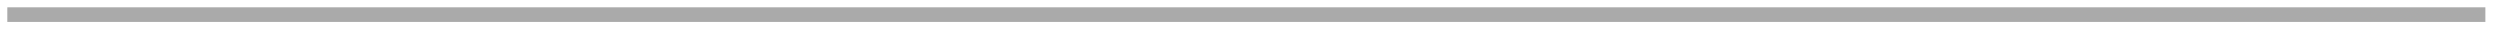
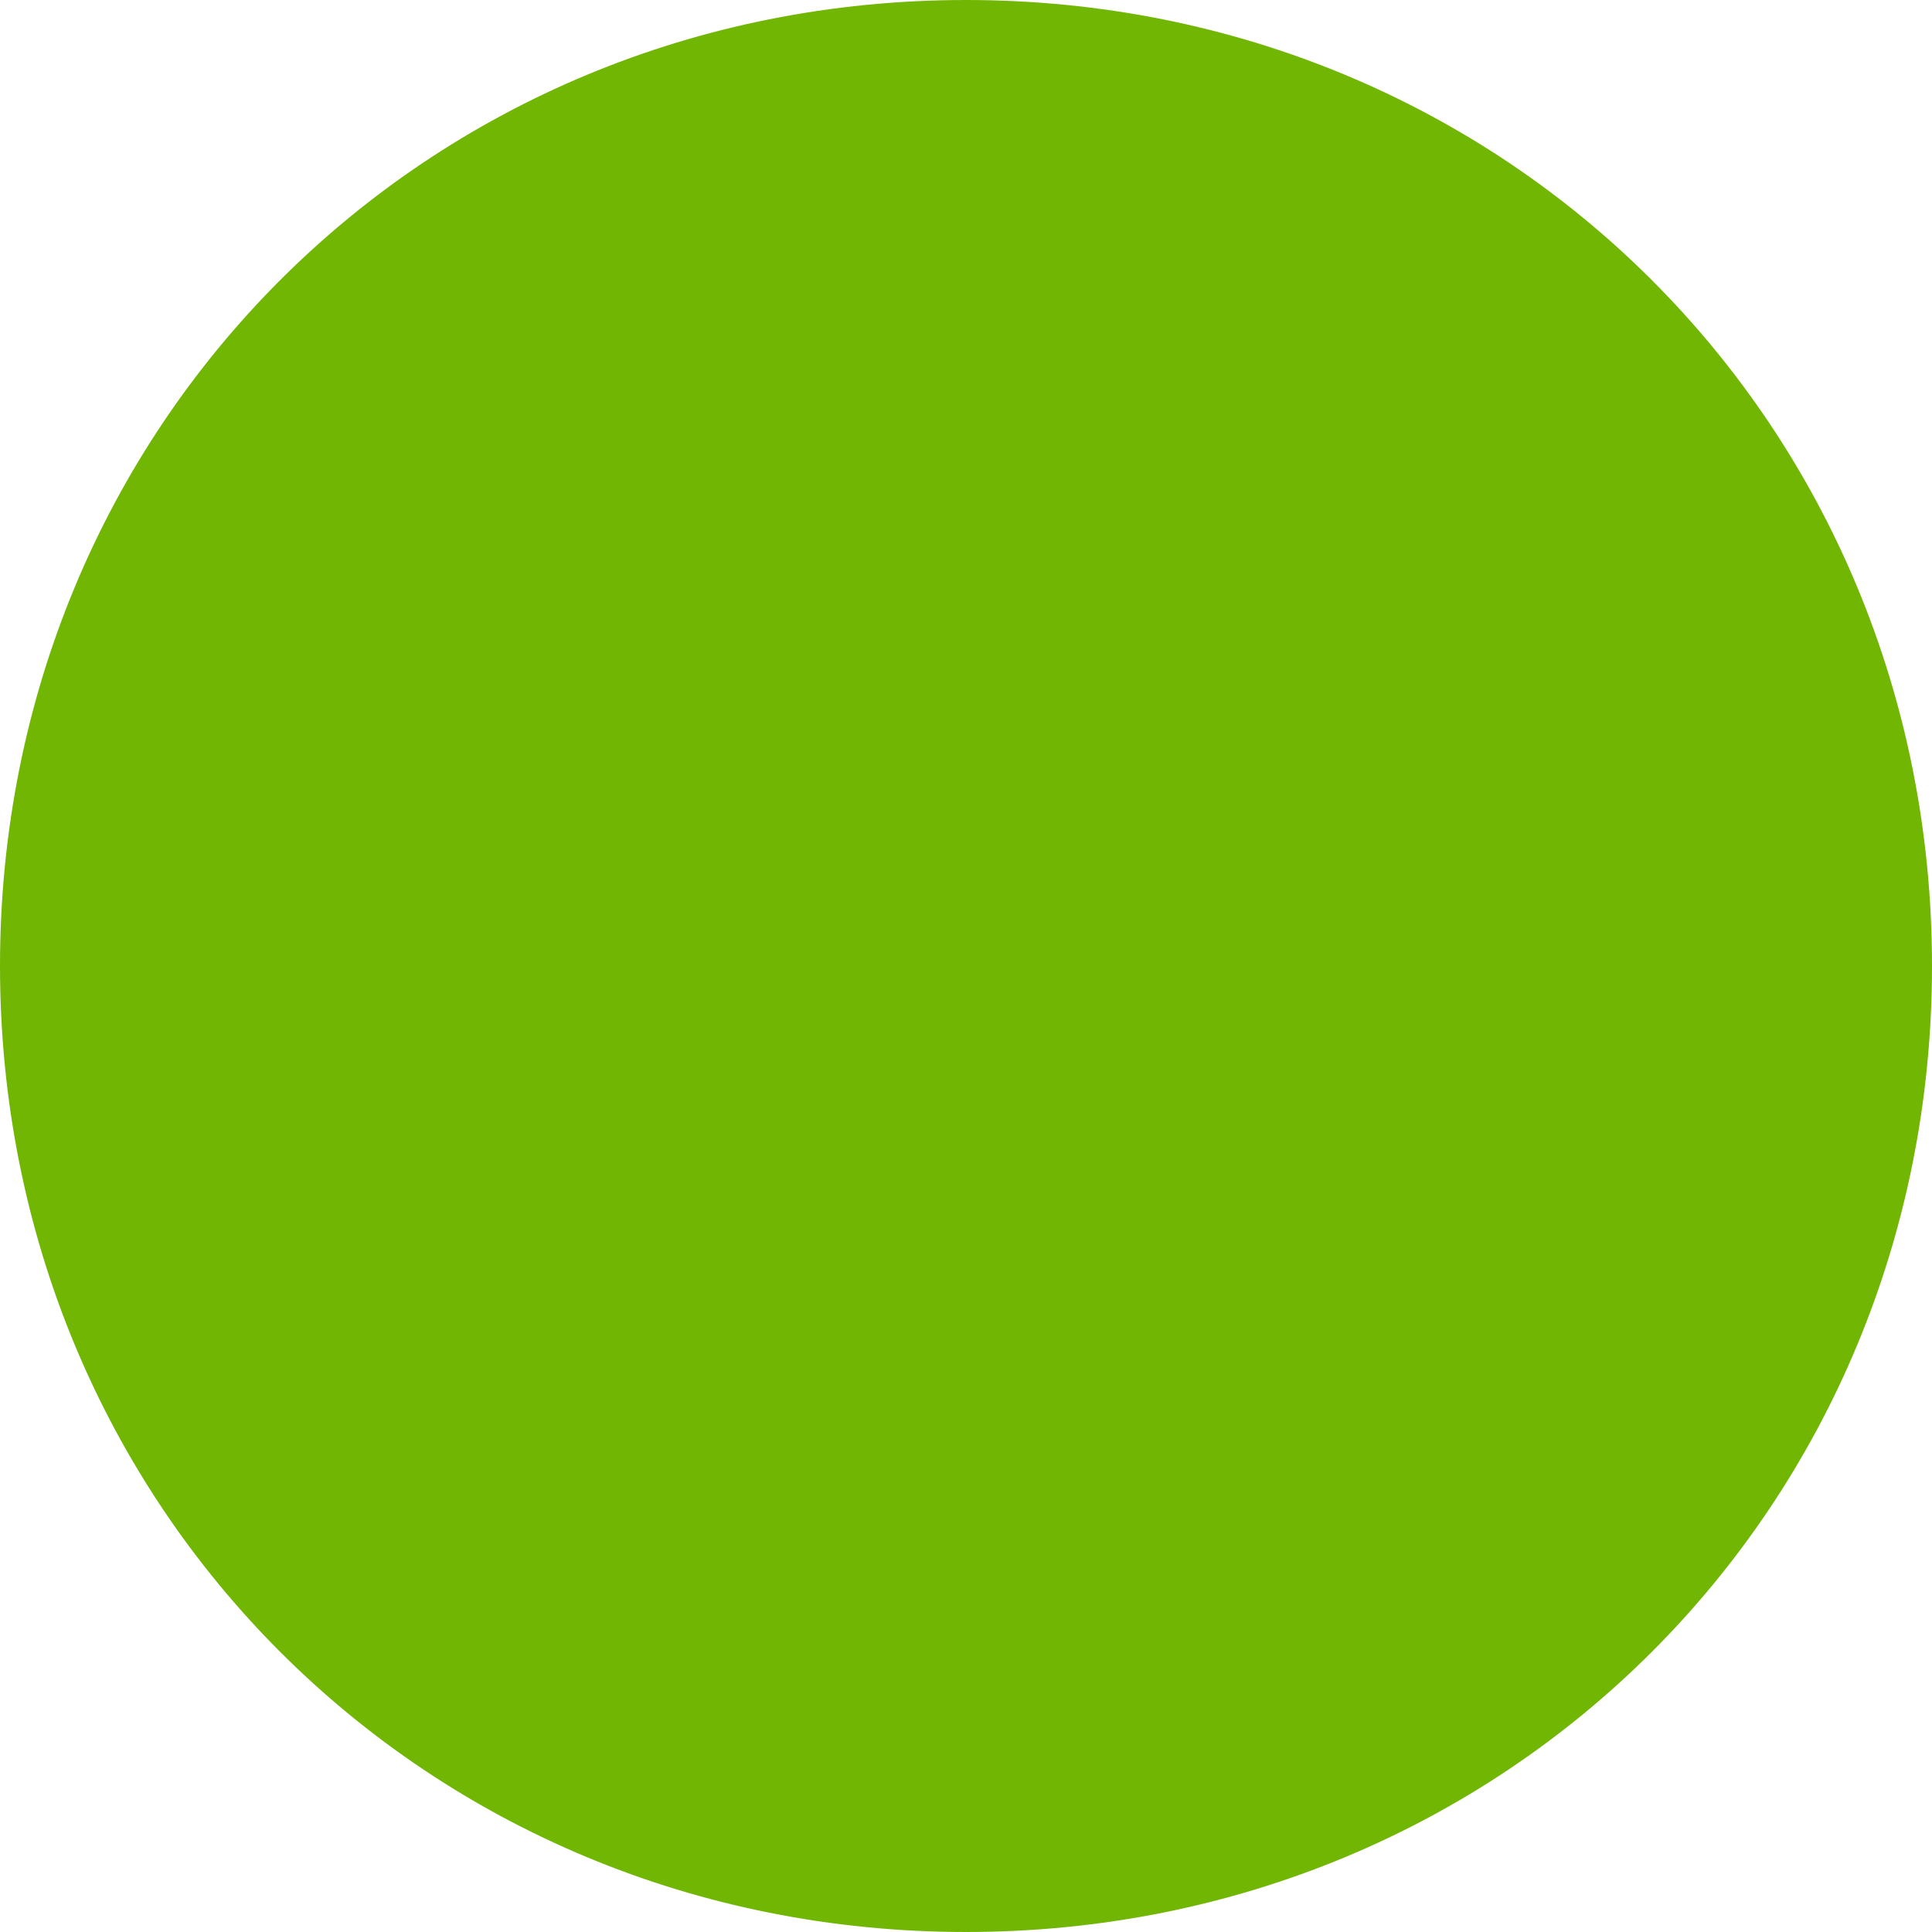
- <svg xmlns="http://www.w3.org/2000/svg" version="1.1" width="342px" height="5px">
-   <g transform="matrix(1 0 0 1 -2018 -3012 )">
-     <path d="M 2019 3014  L 2358 3014  " stroke-width="2" stroke="#aaaaaa" fill="none" />
+ <svg xmlns="http://www.w3.org/2000/svg" version="1.1" width="5px" height="5px">
+   <g transform="matrix(1 0 0 1 -936 -2835 )">
+     <path d="M 938.5 2835  C 939.9 2835  941 2836.1  941 2837.5  C 941 2838.9  939.9 2840  938.5 2840  C 937.1 2840  936 2838.9  936 2837.5  C 936 2836.1  937.1 2835  938.5 2835  Z " fill-rule="nonzero" fill="#70b603" stroke="none" />
  </g>
</svg>
